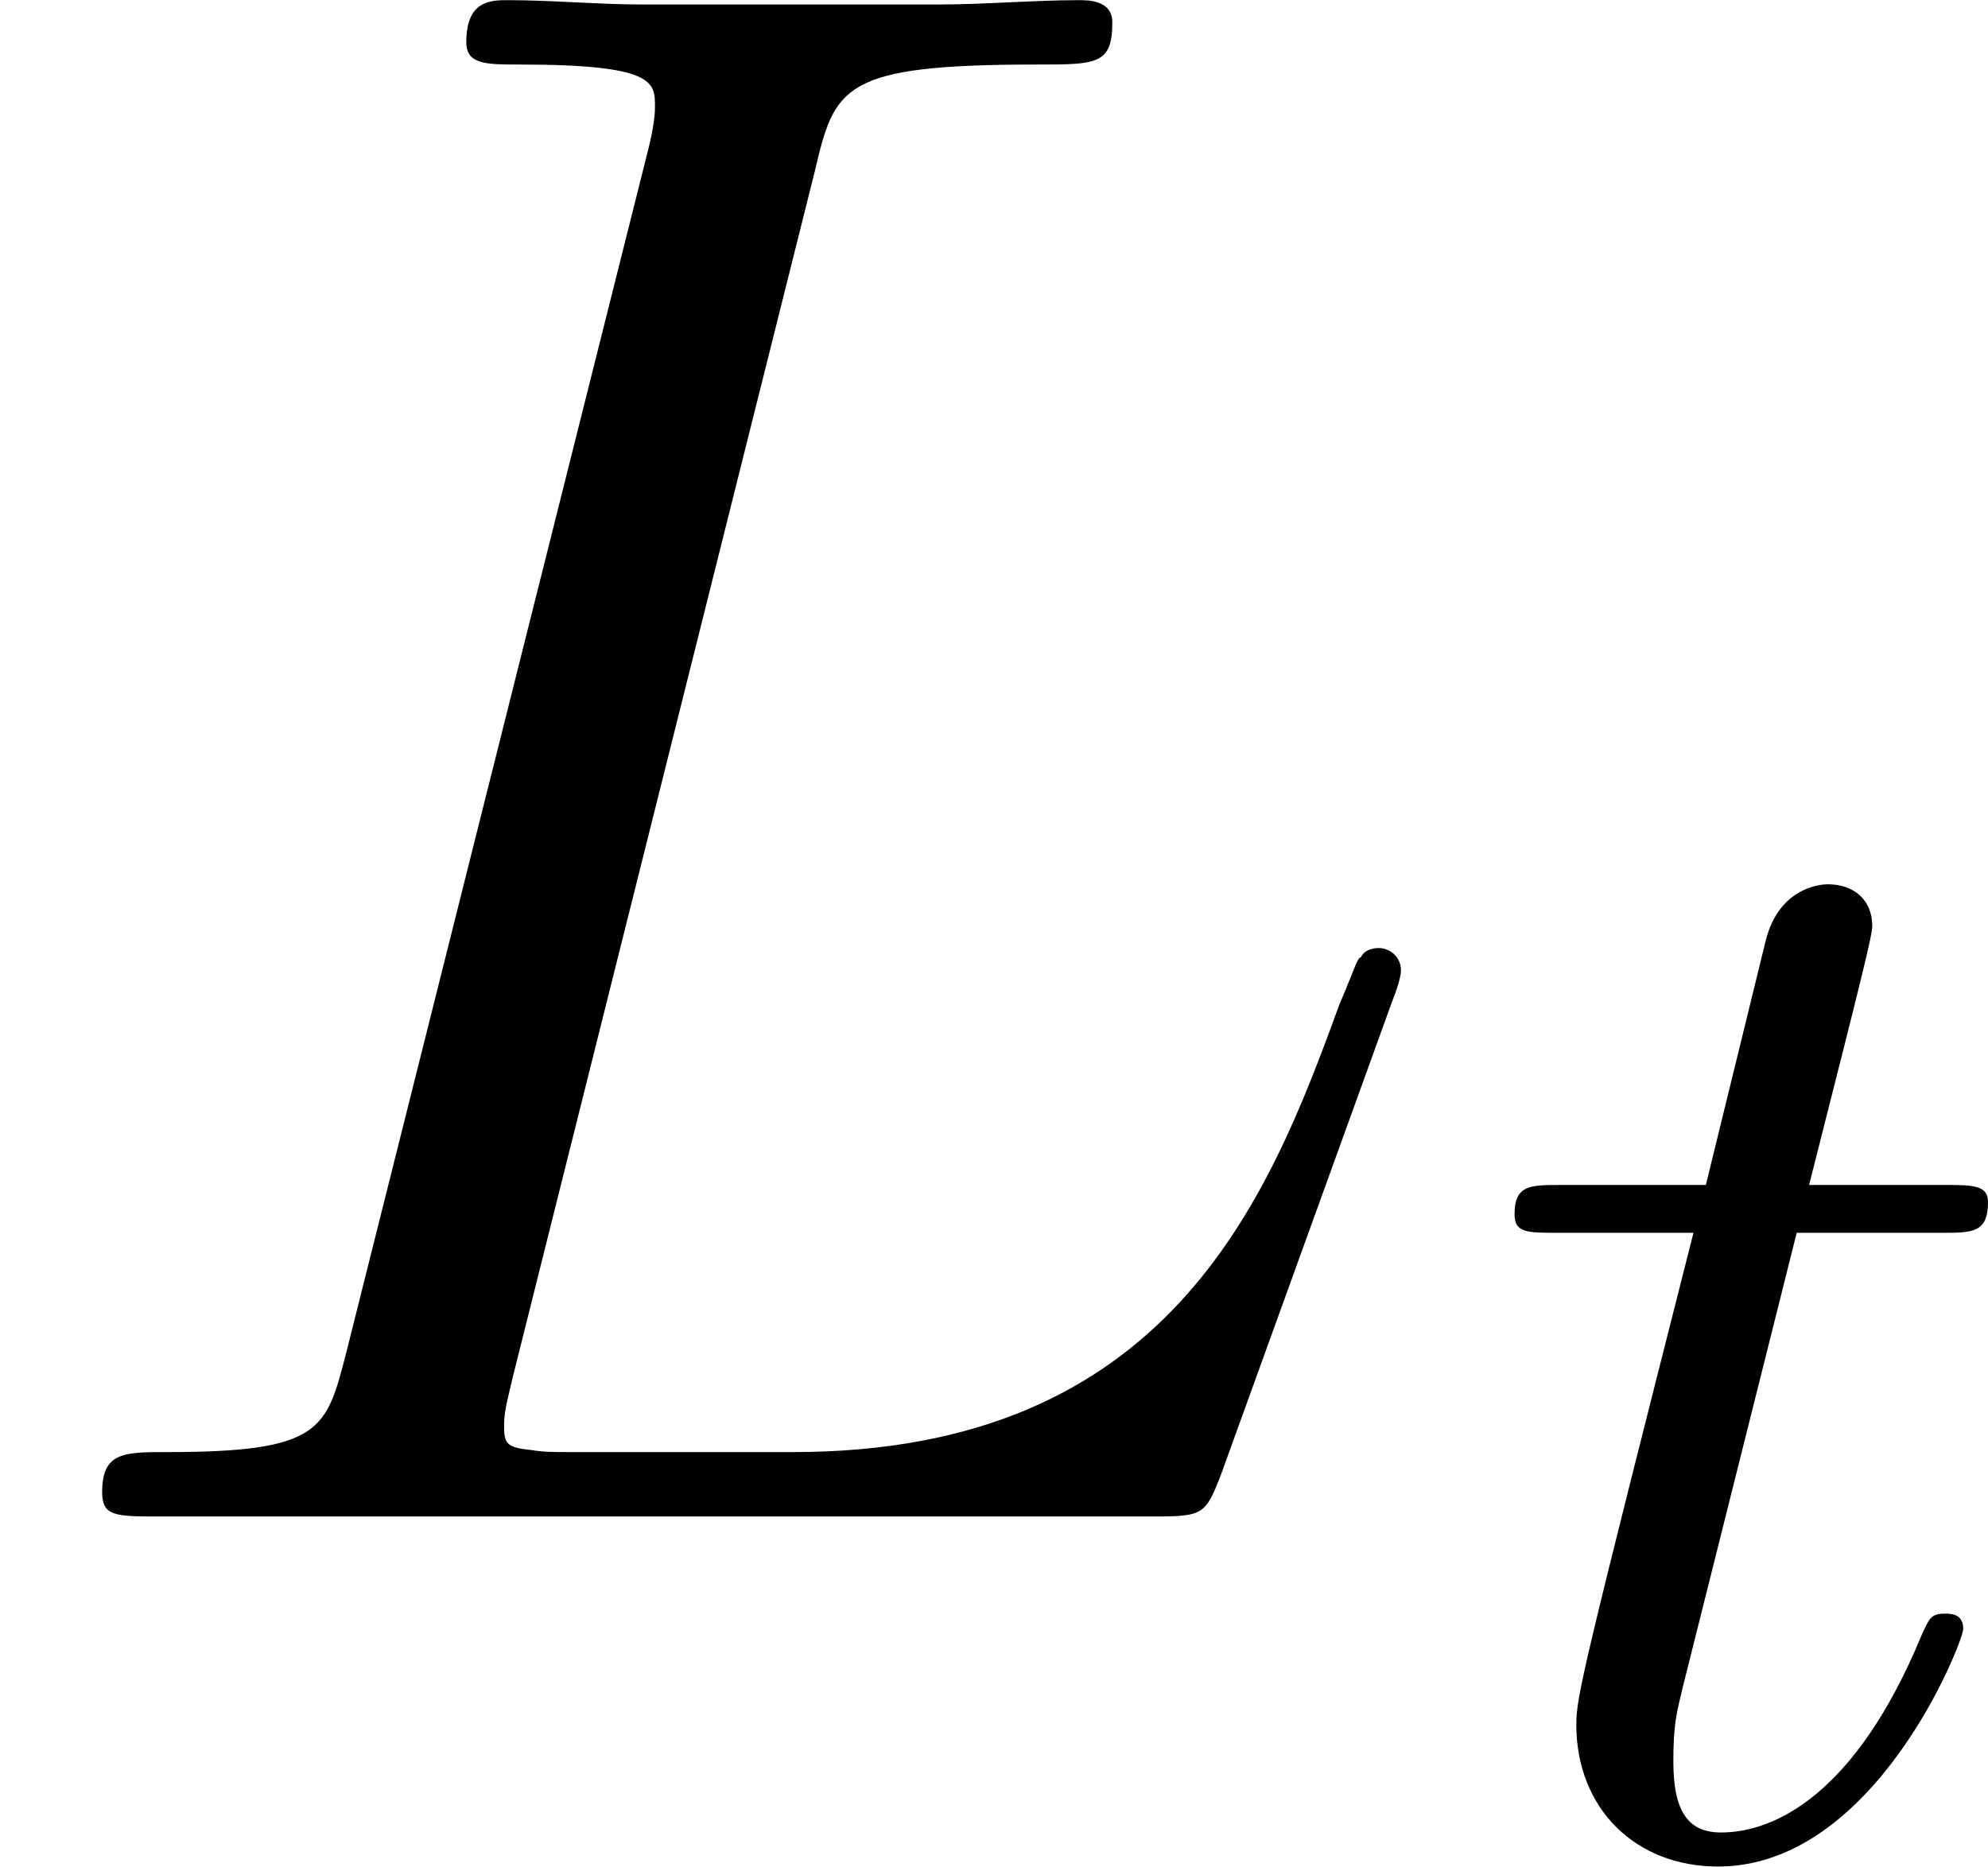
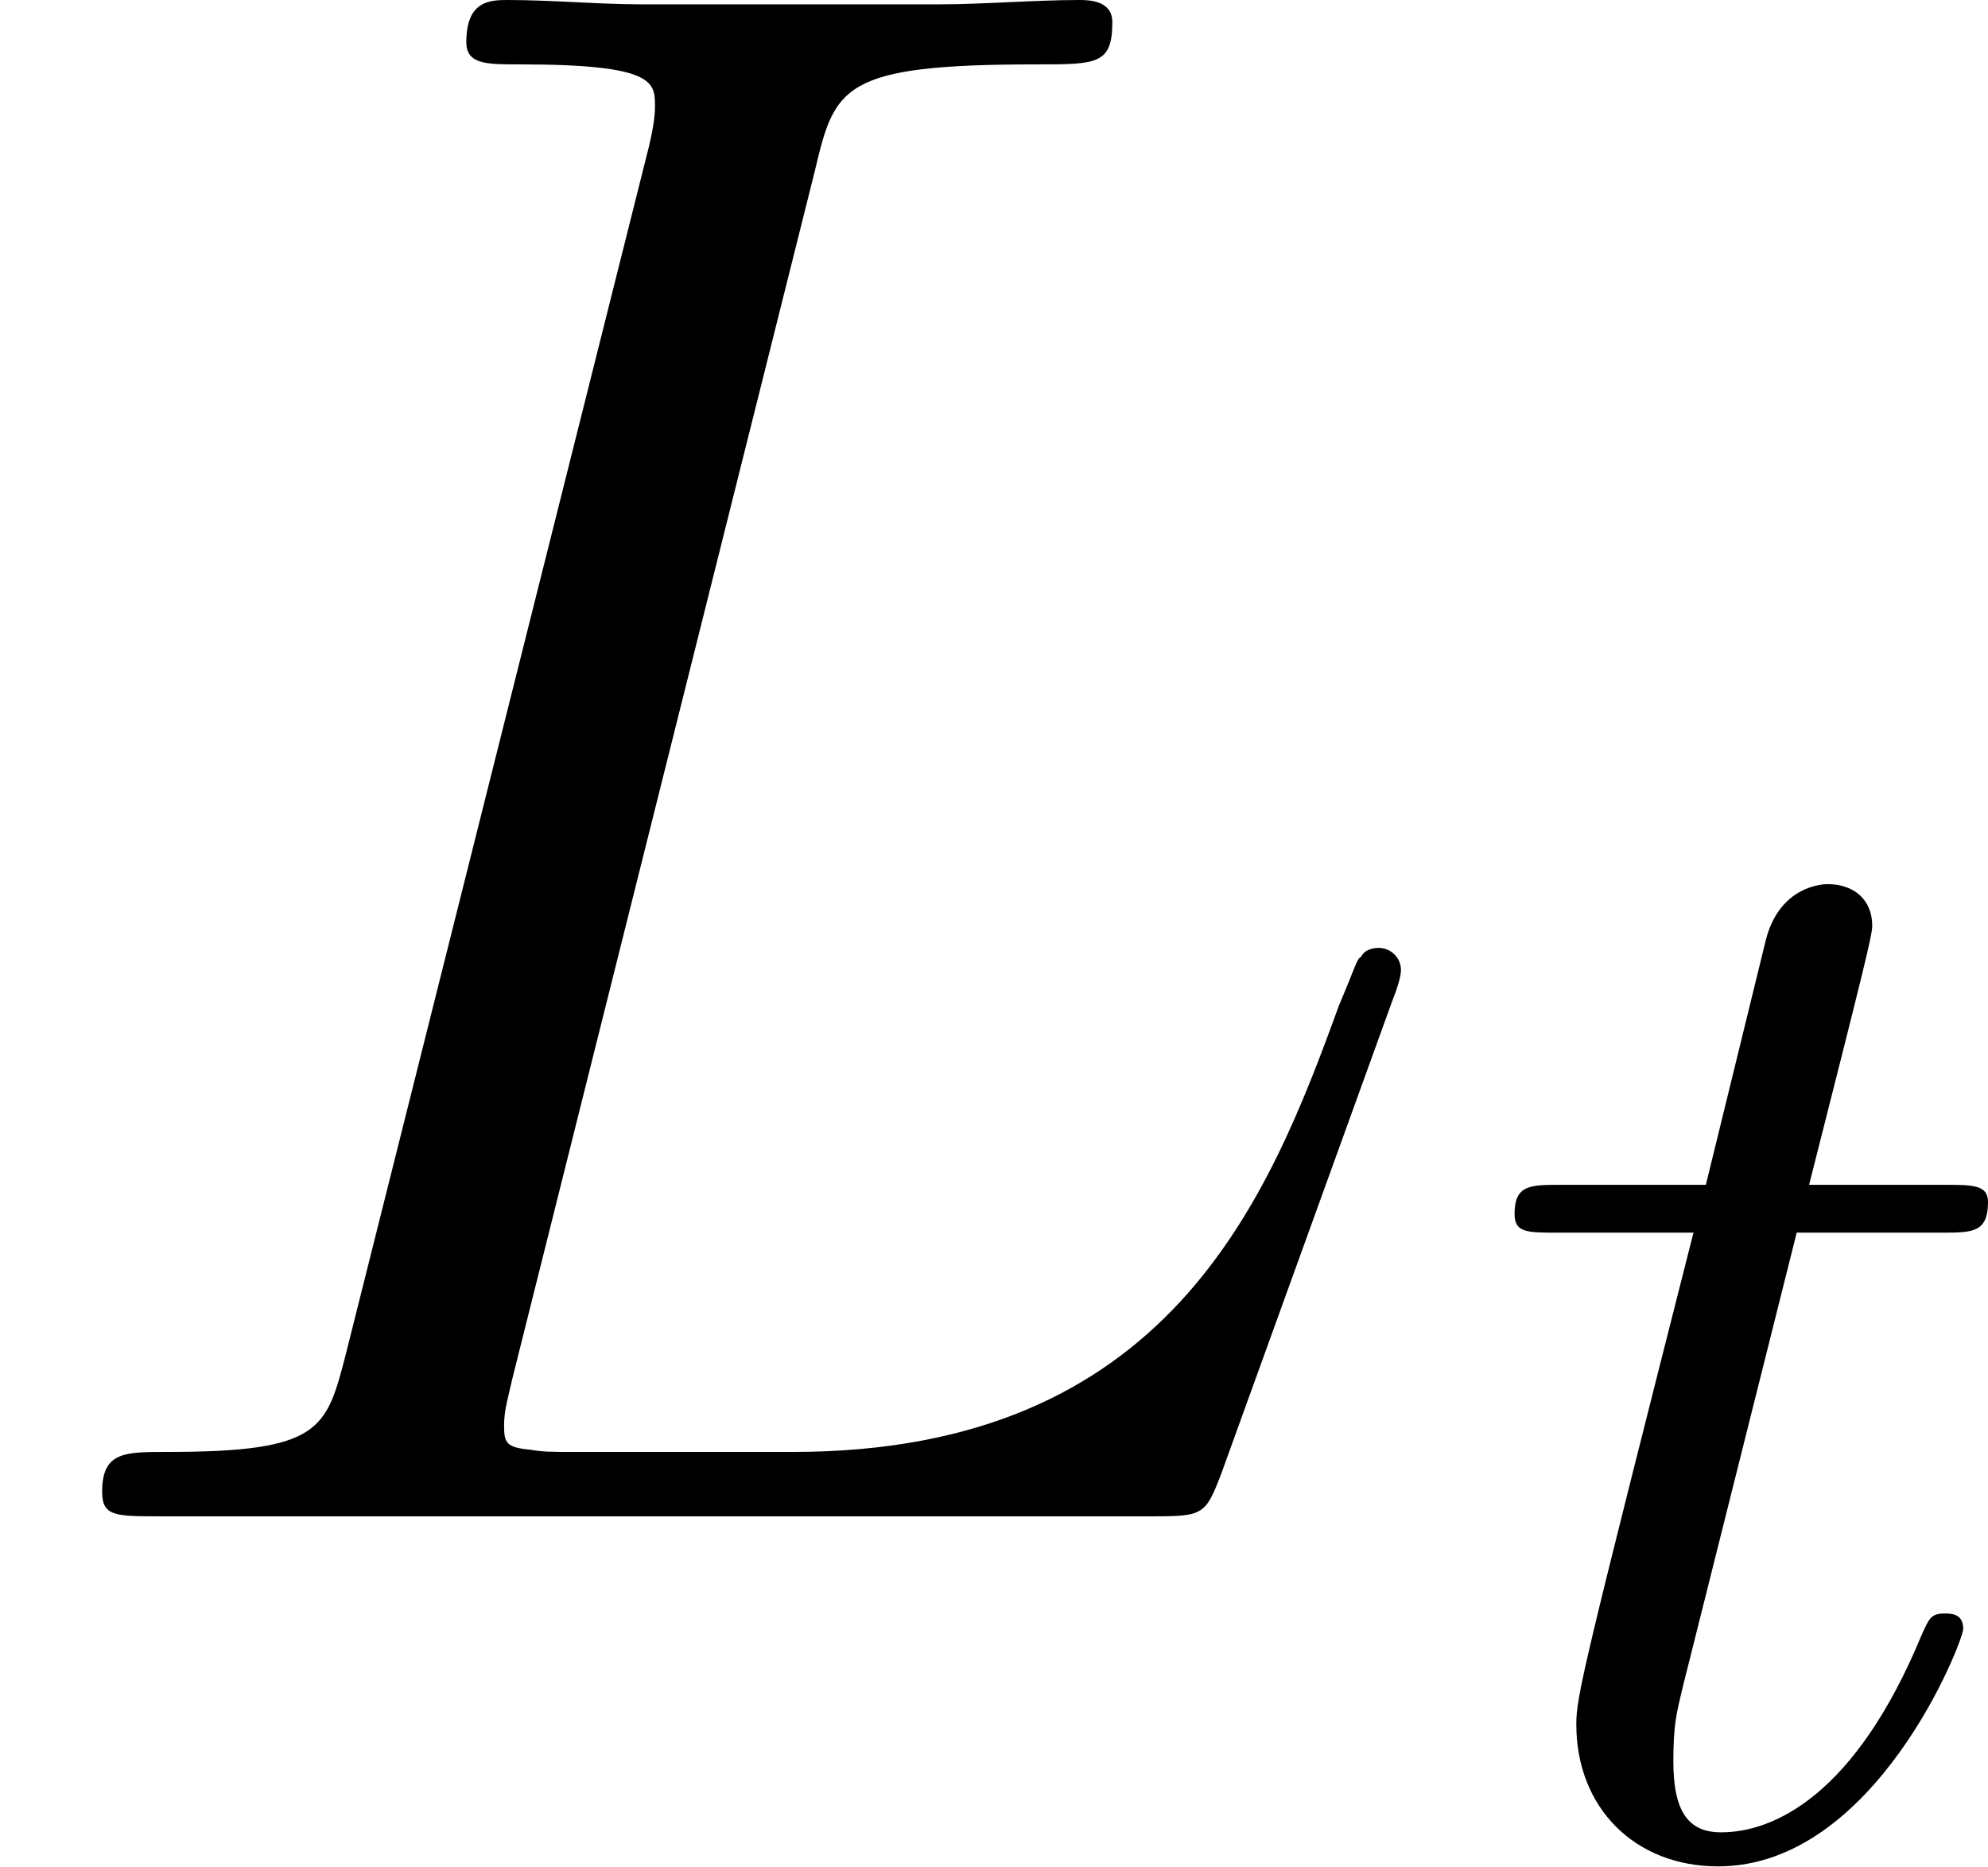
- <svg xmlns="http://www.w3.org/2000/svg" xmlns:xlink="http://www.w3.org/1999/xlink" version="1.1" width="12.845pt" height="12.06pt" viewBox="57.069 556.628 12.845 12.06">
+ <svg xmlns="http://www.w3.org/2000/svg" xmlns:xlink="http://www.w3.org/1999/xlink" version="1.1" width="12.845pt" height="12.06pt" viewBox="57.069 574.561 12.845 12.06">
  <defs>
    <path id="g25-116" d="M2.052-3.985H2.989C3.188-3.985 3.288-3.985 3.288-4.184C3.288-4.294 3.188-4.294 3.009-4.294H2.132C2.491-5.709 2.54-5.908 2.54-5.968C2.54-6.137 2.421-6.237 2.252-6.237C2.222-6.237 1.943-6.227 1.853-5.878L1.465-4.294H.528C.329-4.294 .229-4.294 .229-4.105C.229-3.985 .309-3.985 .508-3.985H1.385C.667-1.156 .628-.986 .628-.807C.628-.269 1.006 .11 1.544 .11C2.56 .11 3.128-1.345 3.128-1.425C3.128-1.524 3.049-1.524 3.009-1.524C2.919-1.524 2.909-1.494 2.859-1.385C2.431-.349 1.903-.11 1.564-.11C1.355-.11 1.255-.239 1.255-.568C1.255-.807 1.275-.877 1.315-1.046L2.052-3.985Z" />
    <path id="g12-76" d="M5.265-8.694C5.394-9.239 5.437-9.382 6.7-9.382C7.087-9.382 7.187-9.382 7.187-9.655C7.187-9.798 7.03-9.798 6.972-9.798C6.685-9.798 6.355-9.77 6.068-9.77H4.146C3.873-9.77 3.558-9.798 3.285-9.798C3.171-9.798 3.013-9.798 3.013-9.526C3.013-9.382 3.142-9.382 3.357-9.382C4.232-9.382 4.232-9.268 4.232-9.11C4.232-9.081 4.232-8.995 4.175-8.78L2.238-1.062C2.109-.56 2.08-.416 1.076-.416C.803-.416 .66-.416 .66-.158C.66 0 .746 0 1.033 0H7.46C7.776 0 7.79-.014 7.89-.273L8.995-3.328C9.024-3.4 9.052-3.486 9.052-3.529C9.052-3.615 8.981-3.673 8.909-3.673C8.895-3.673 8.823-3.673 8.794-3.615C8.766-3.601 8.766-3.572 8.651-3.3C8.192-2.037 7.546-.416 5.122-.416H3.744C3.544-.416 3.515-.416 3.429-.43C3.271-.445 3.257-.473 3.257-.588C3.257-.689 3.285-.775 3.314-.904L5.265-8.694Z" />
  </defs>
  <g id="page1">
-     <use x="57.069" y="566.427" xlink:href="#g12-76" />
-     <use x="66.626" y="568.579" xlink:href="#g25-116" />
+     <use x="57.069" y="584.359" xlink:href="#g12-76" />
+     <use x="66.626" y="586.511" xlink:href="#g25-116" />
  </g>
</svg>
